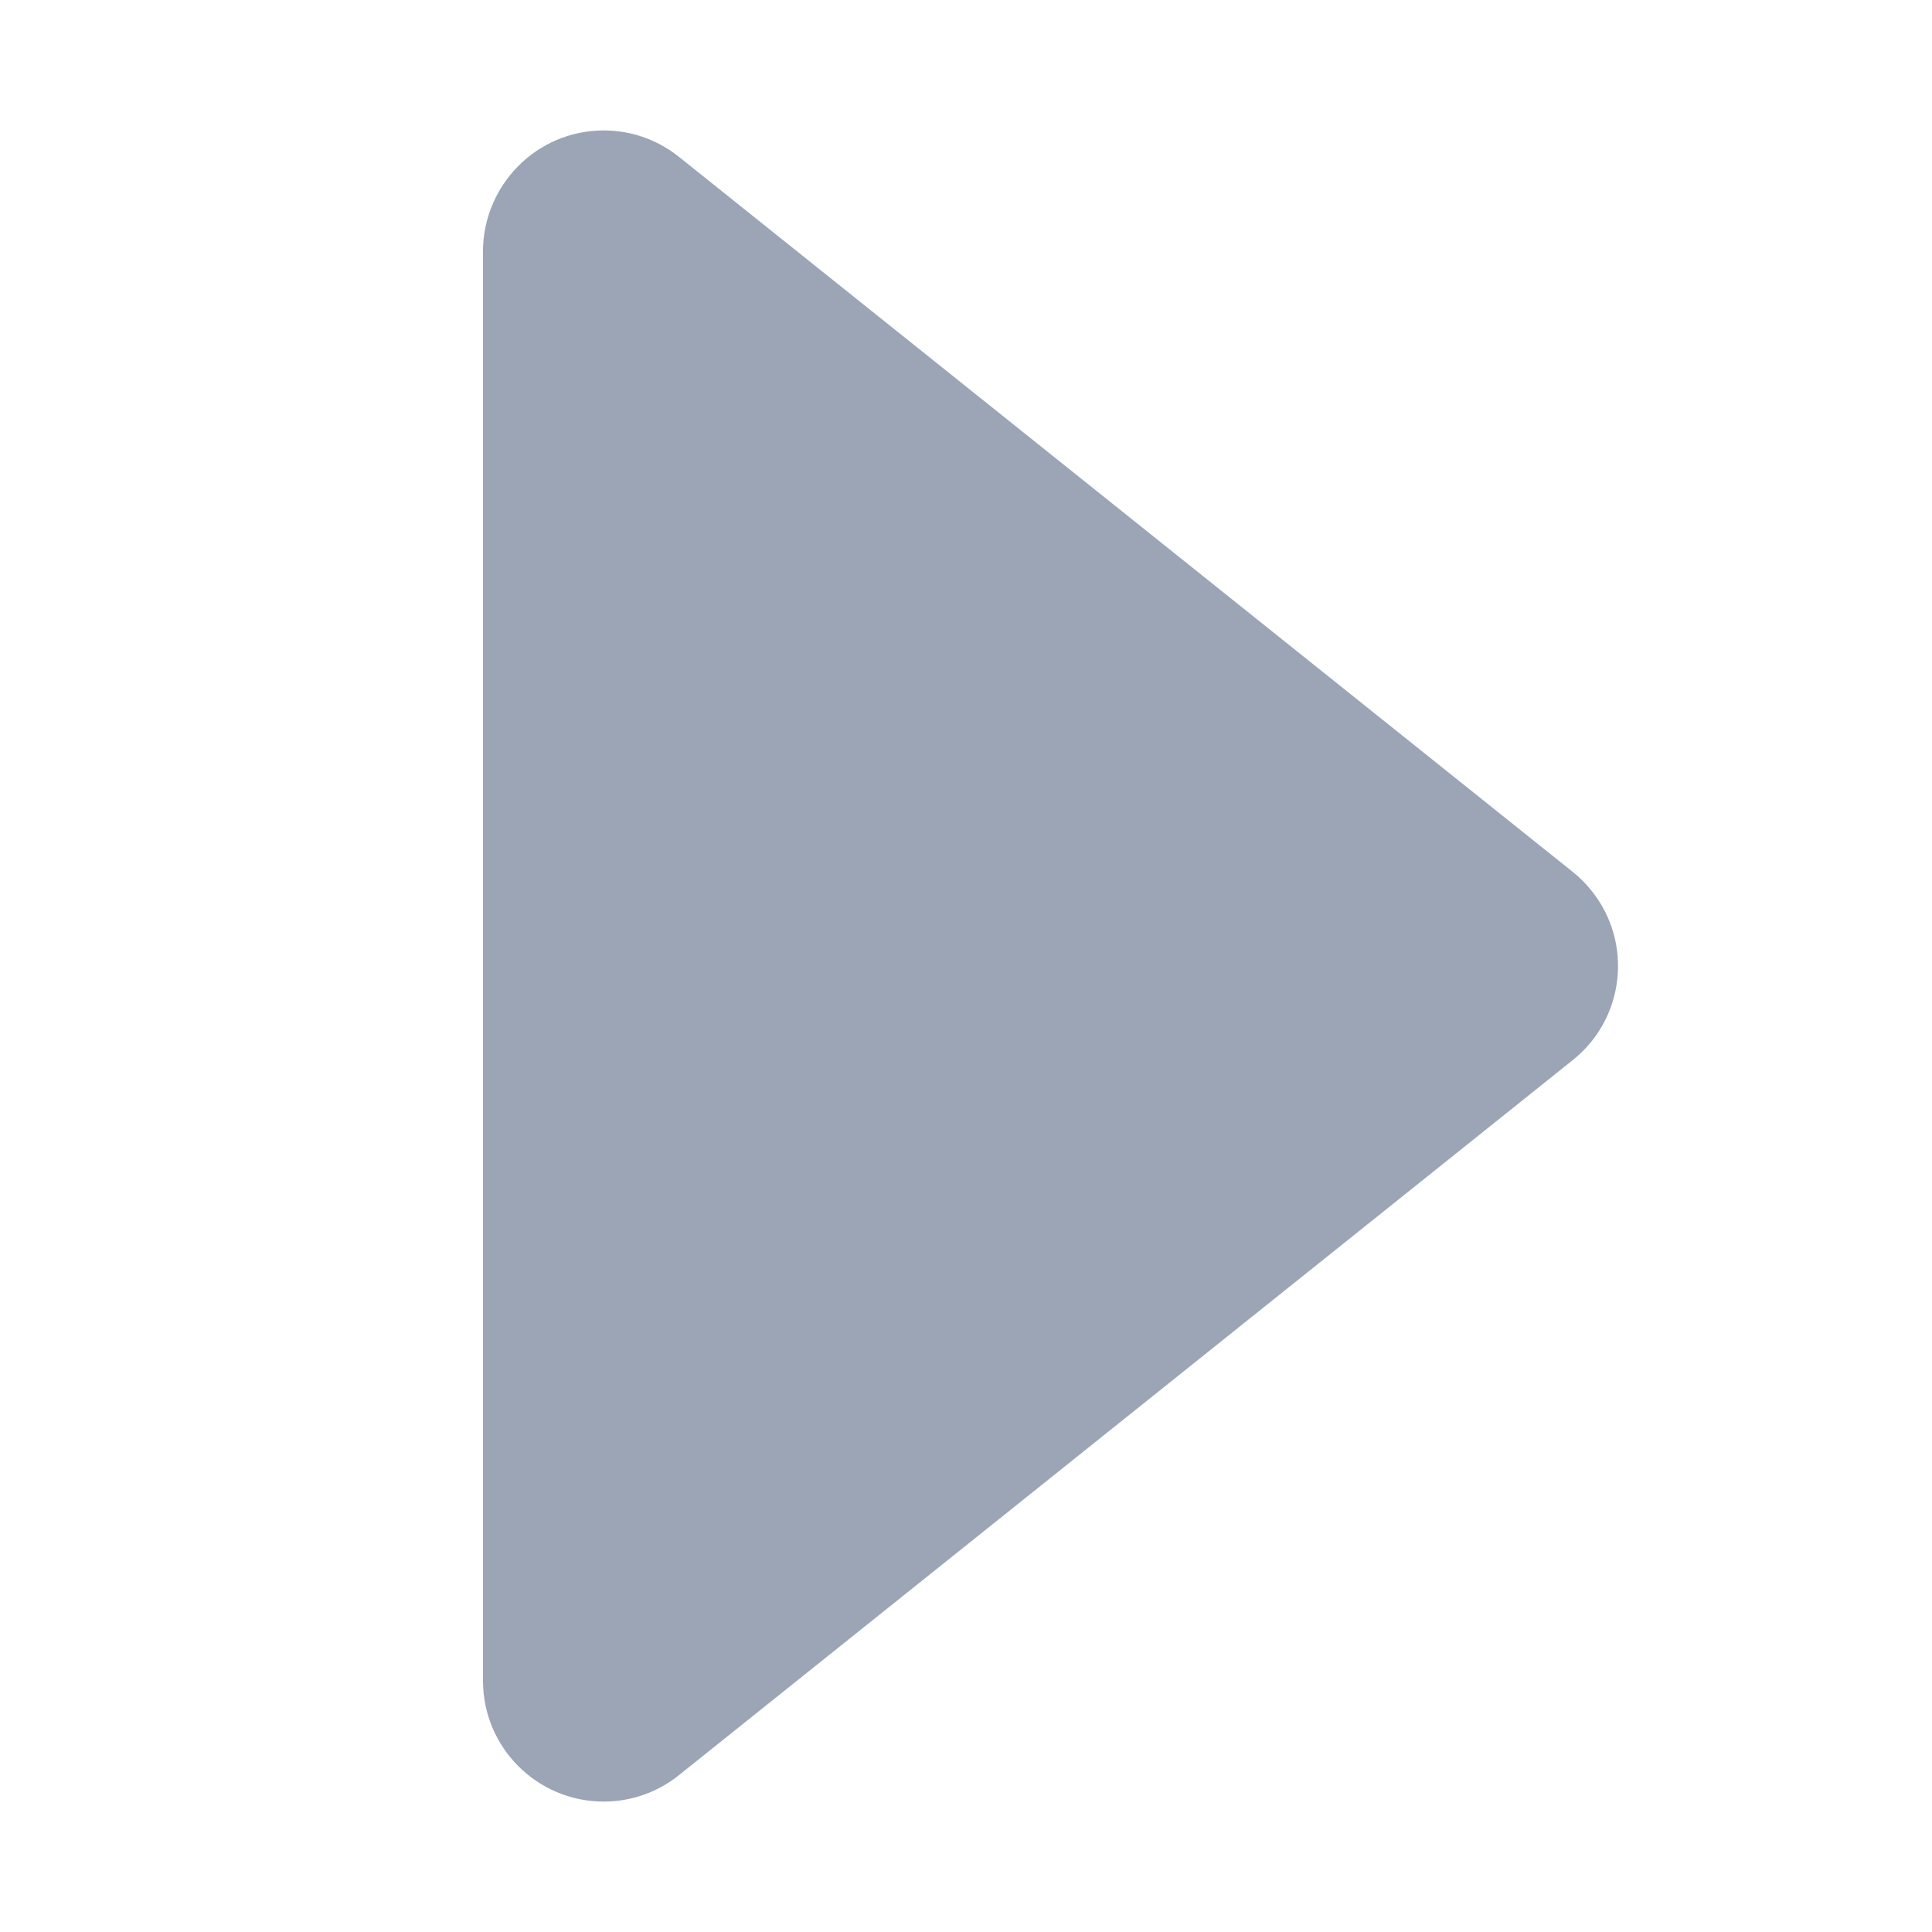
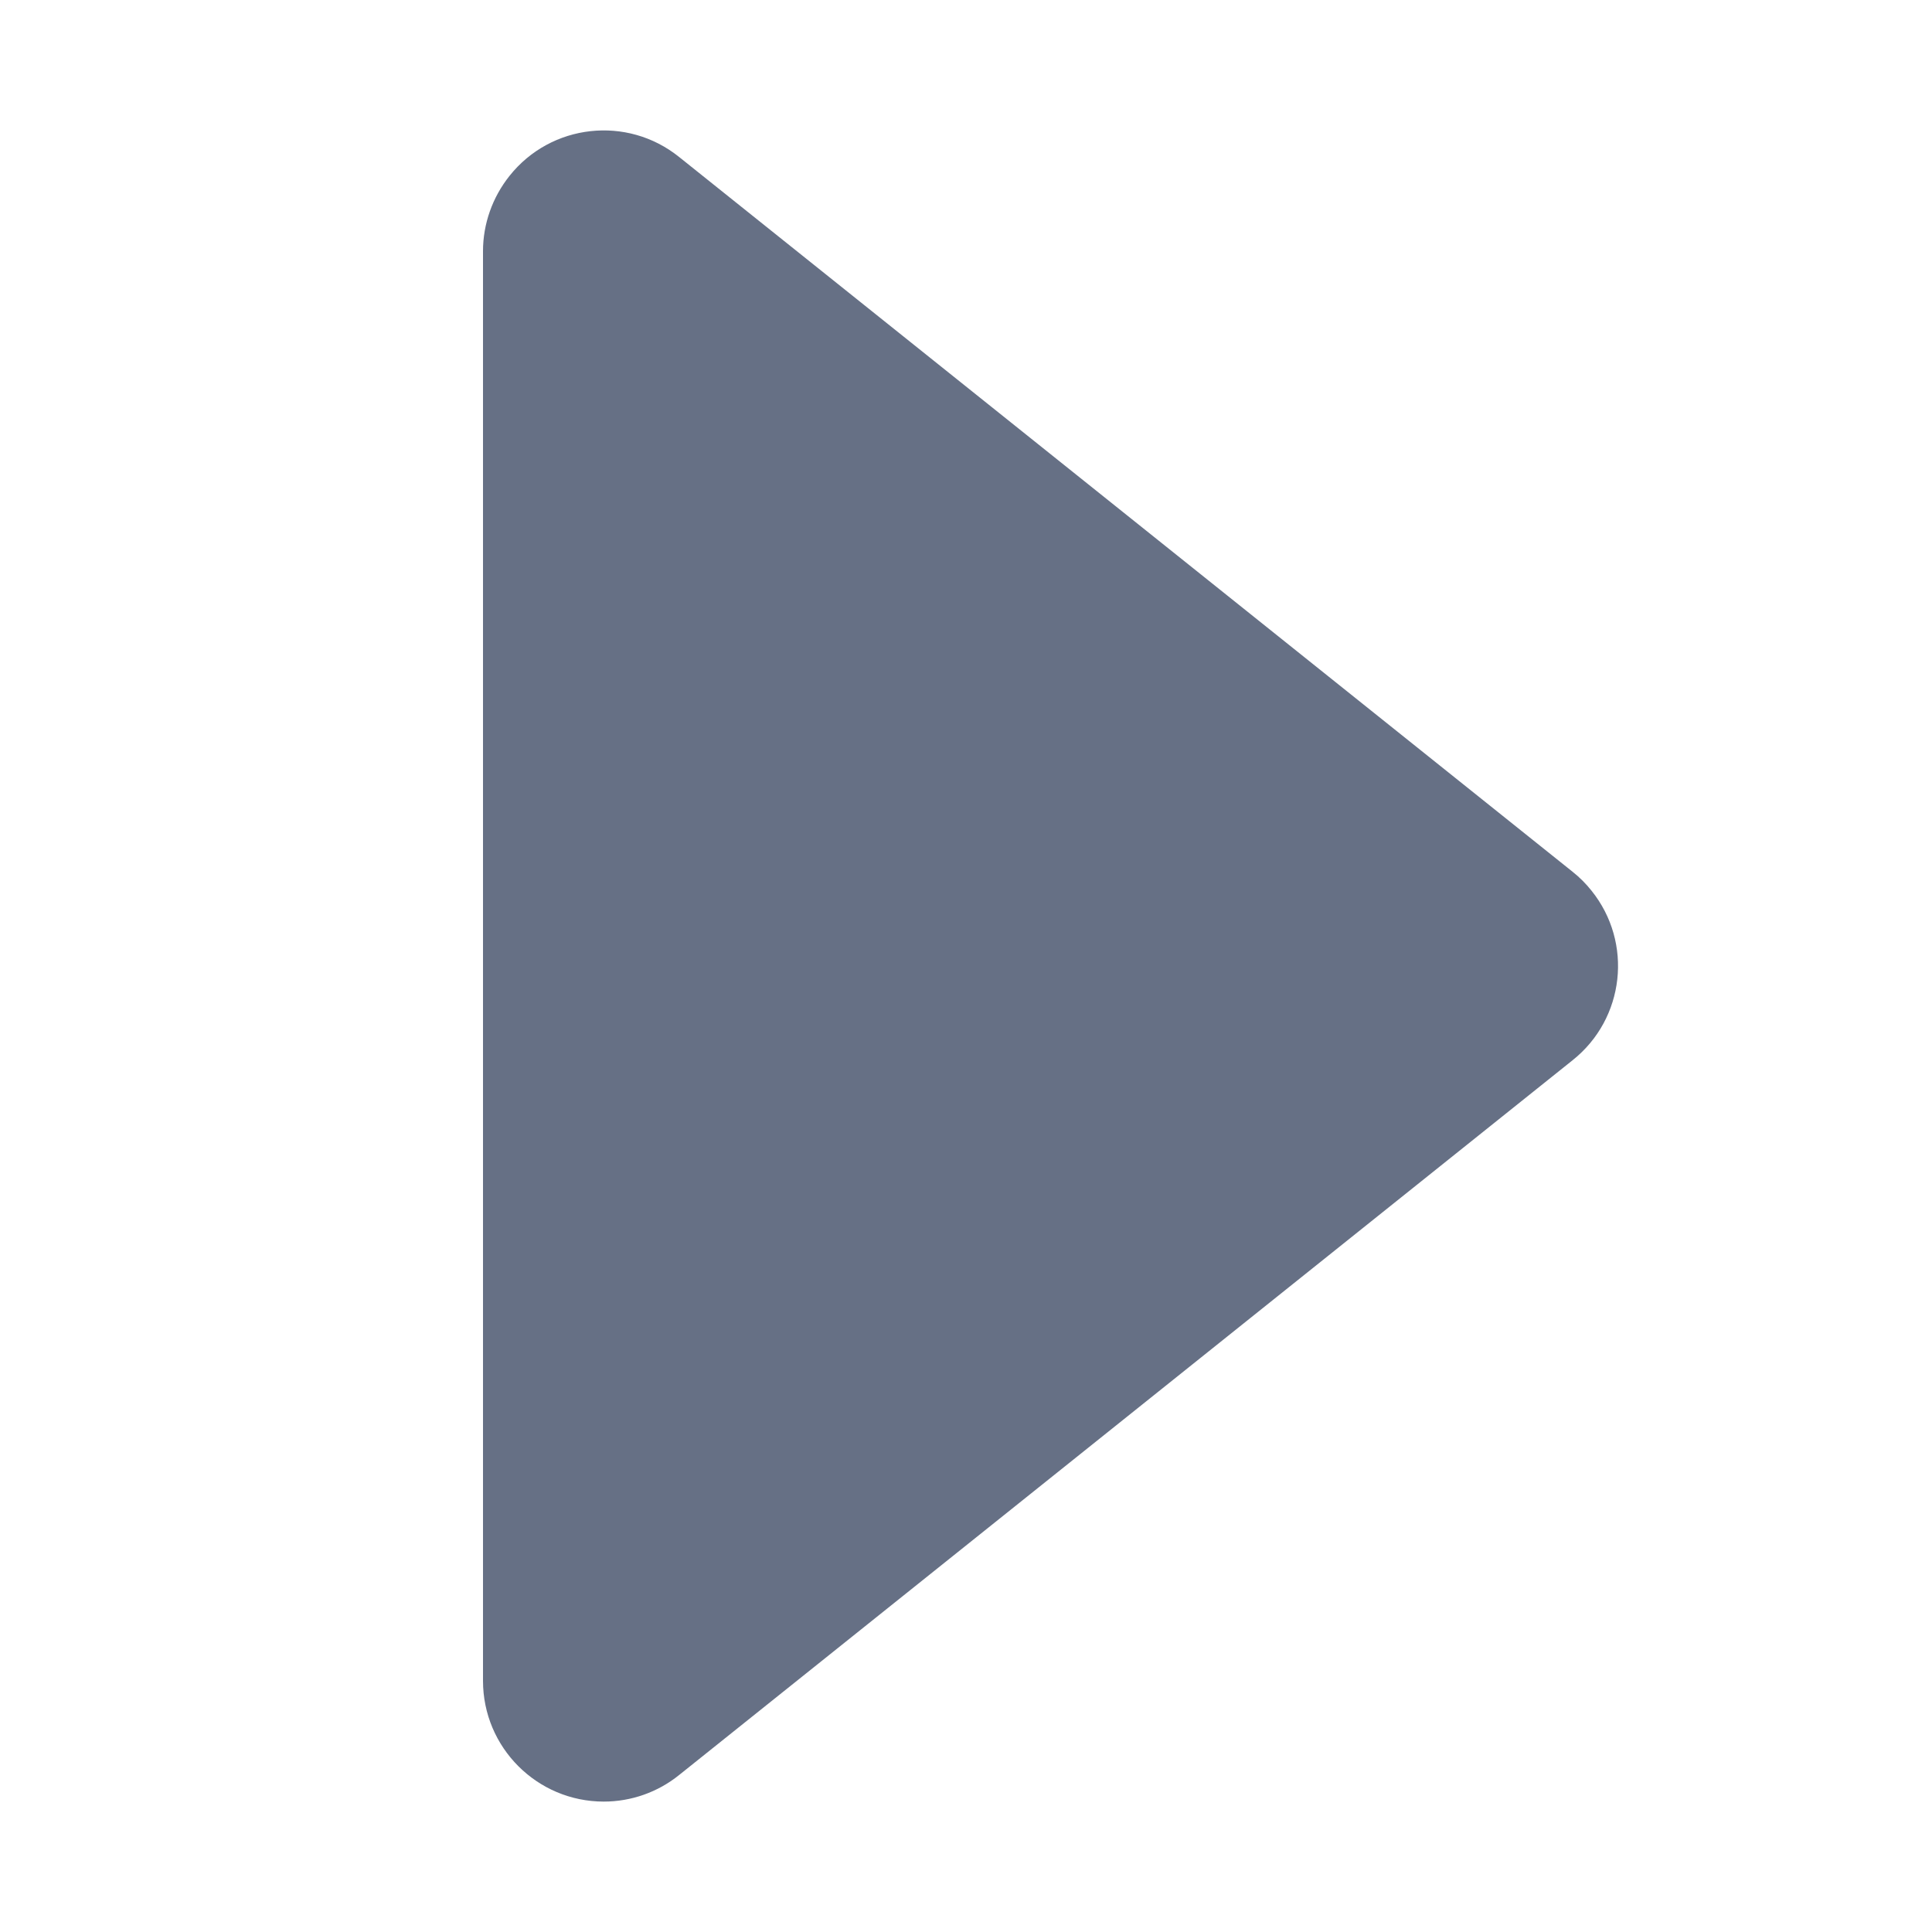
<svg xmlns="http://www.w3.org/2000/svg" width="8px" height="8px" viewBox="0 0 8 8" version="1.1">
  <g id="Styleguide" stroke="none" stroke-width="1" fill="none" fill-rule="evenodd">
-     <g id="09-Icons-Library" transform="translate(-348, -1967)" fill="#9CA5B6">
+     <g id="09-Icons-Library" transform="translate(-348, -1967)" fill="#667085">
      <g id="Path-5" transform="translate(348, 1967)">
        <path d="M2,1.04 L2,6.96 C2,7.236 2.224,7.46 2.5,7.46 C2.614,7.46 2.724,7.421 2.812,7.35 L6.512,4.39 C6.728,4.218 6.763,3.903 6.59,3.688 C6.567,3.659 6.541,3.633 6.512,3.61 L2.812,0.65 C2.597,0.477 2.282,0.512 2.11,0.728 C2.039,0.817 2,0.927 2,1.04 Z" />
      </g>
    </g>
  </g>
</svg>
